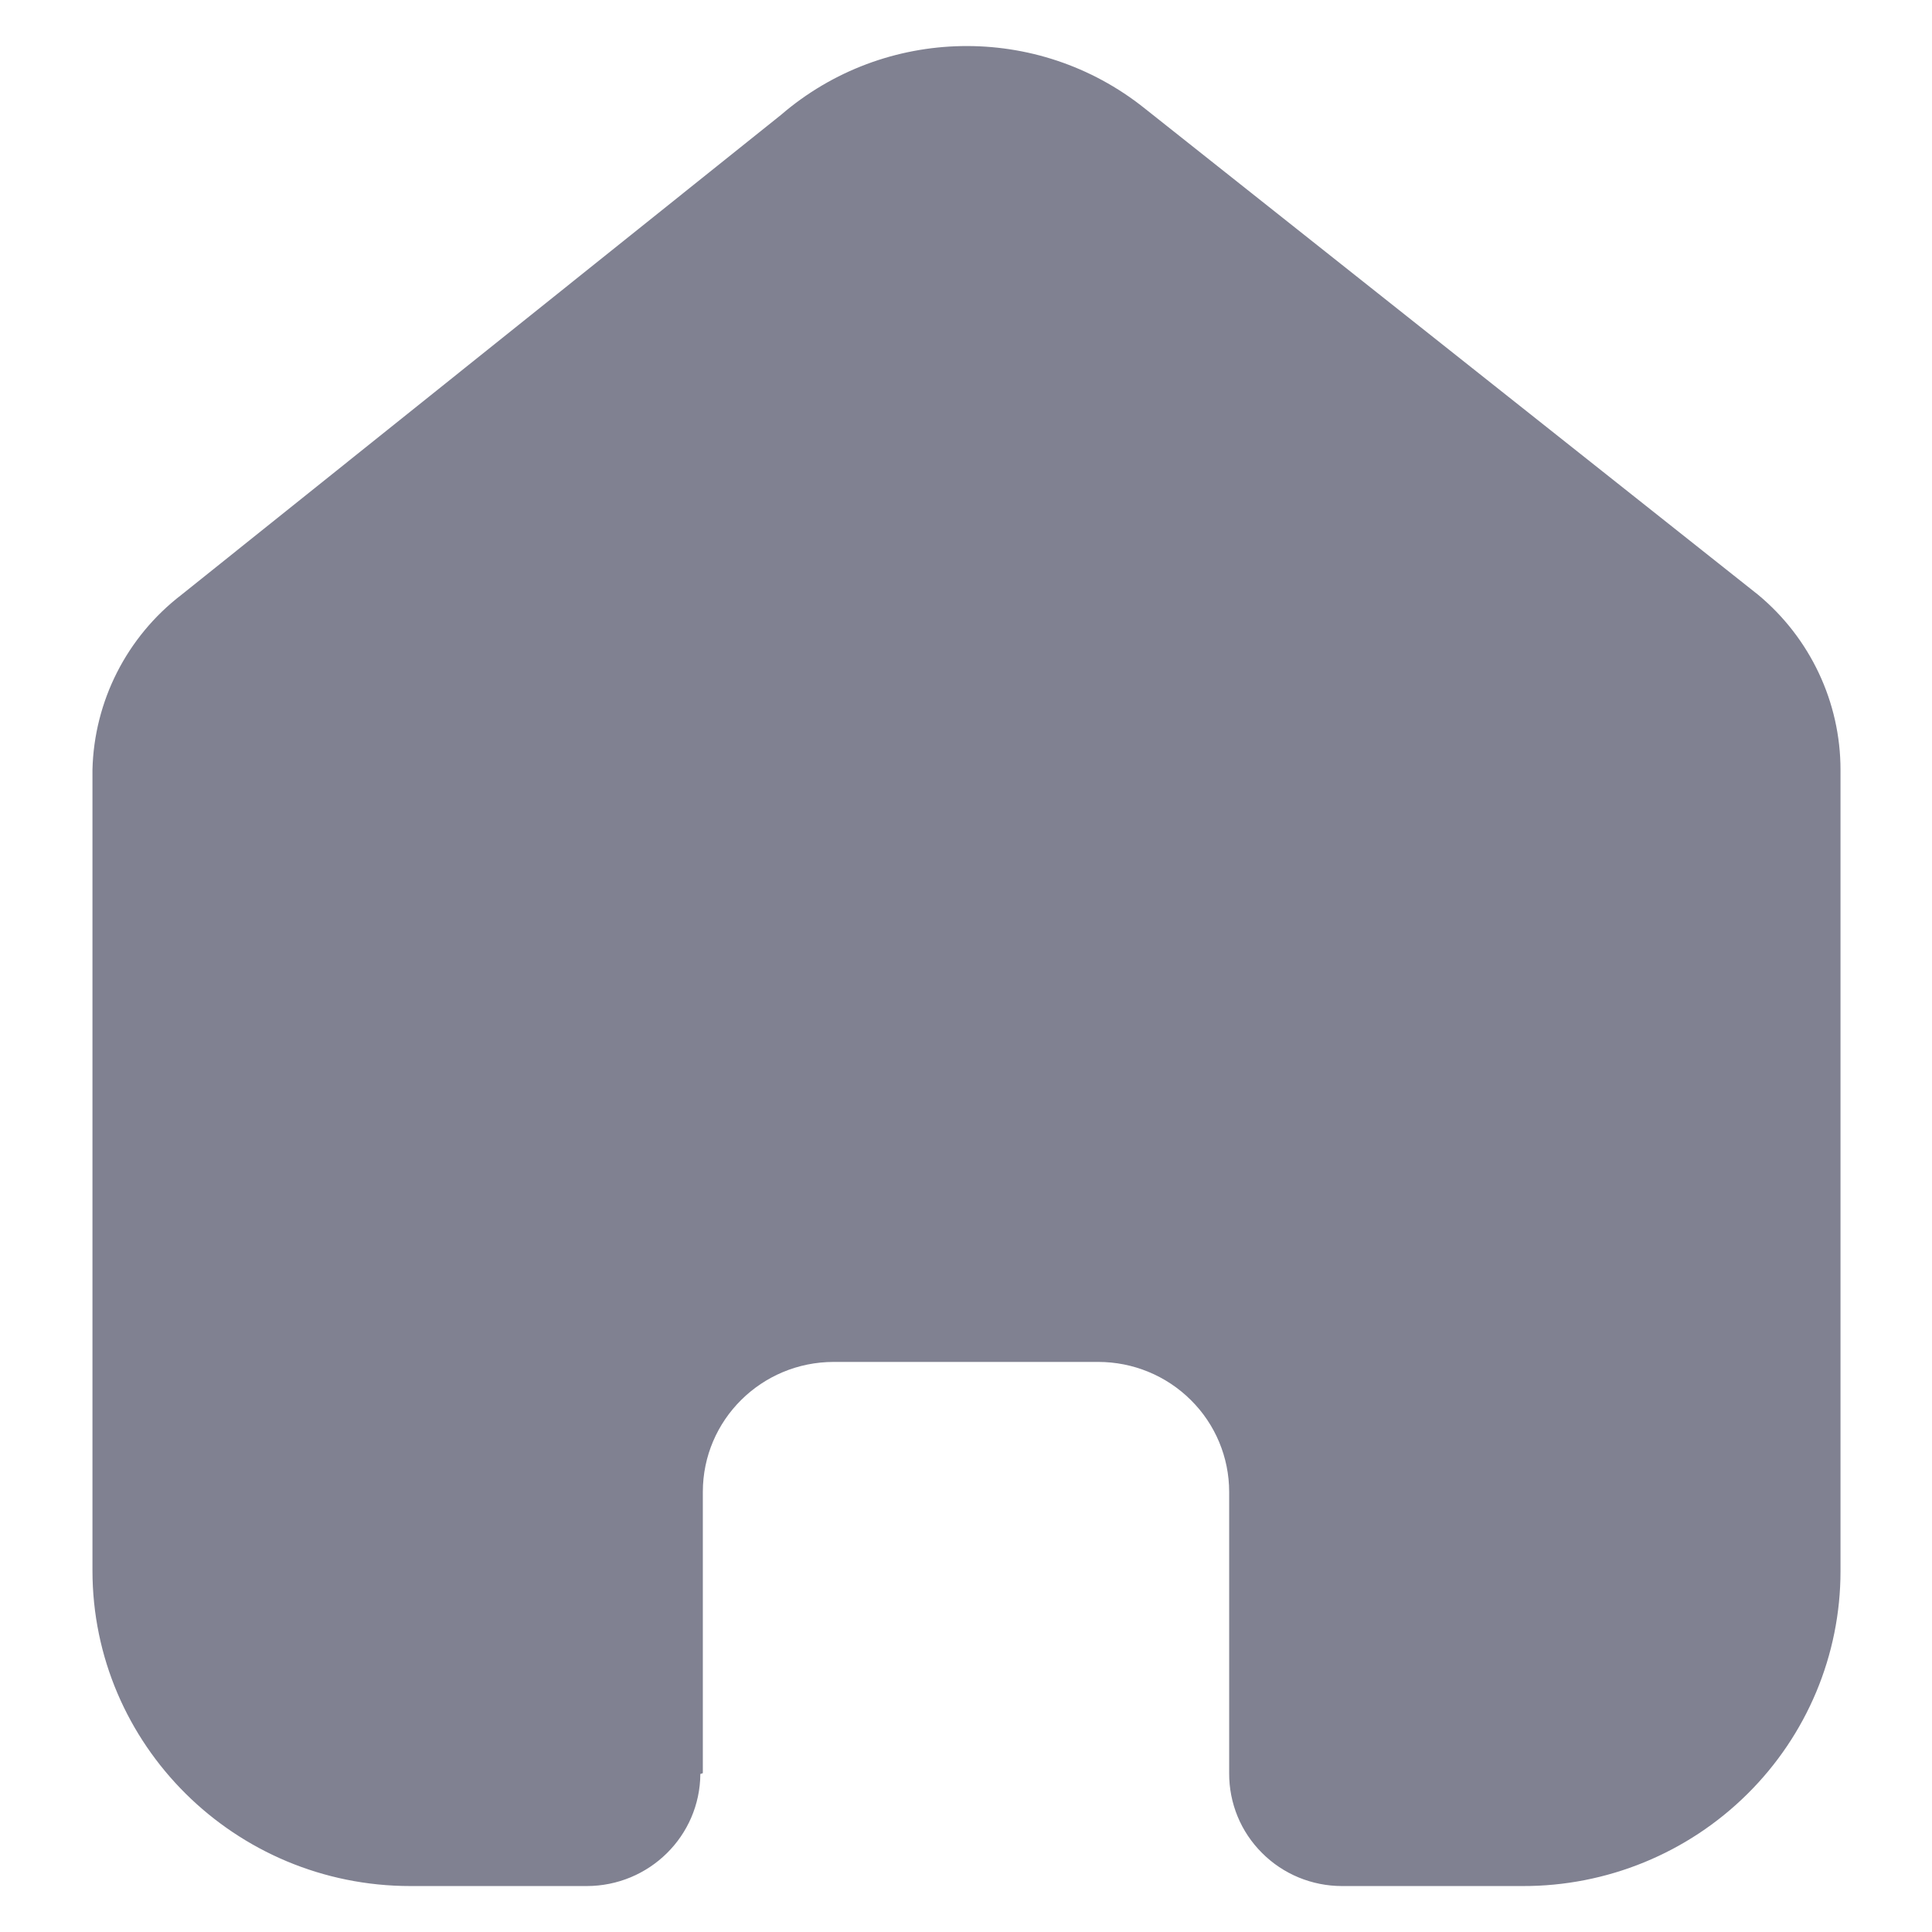
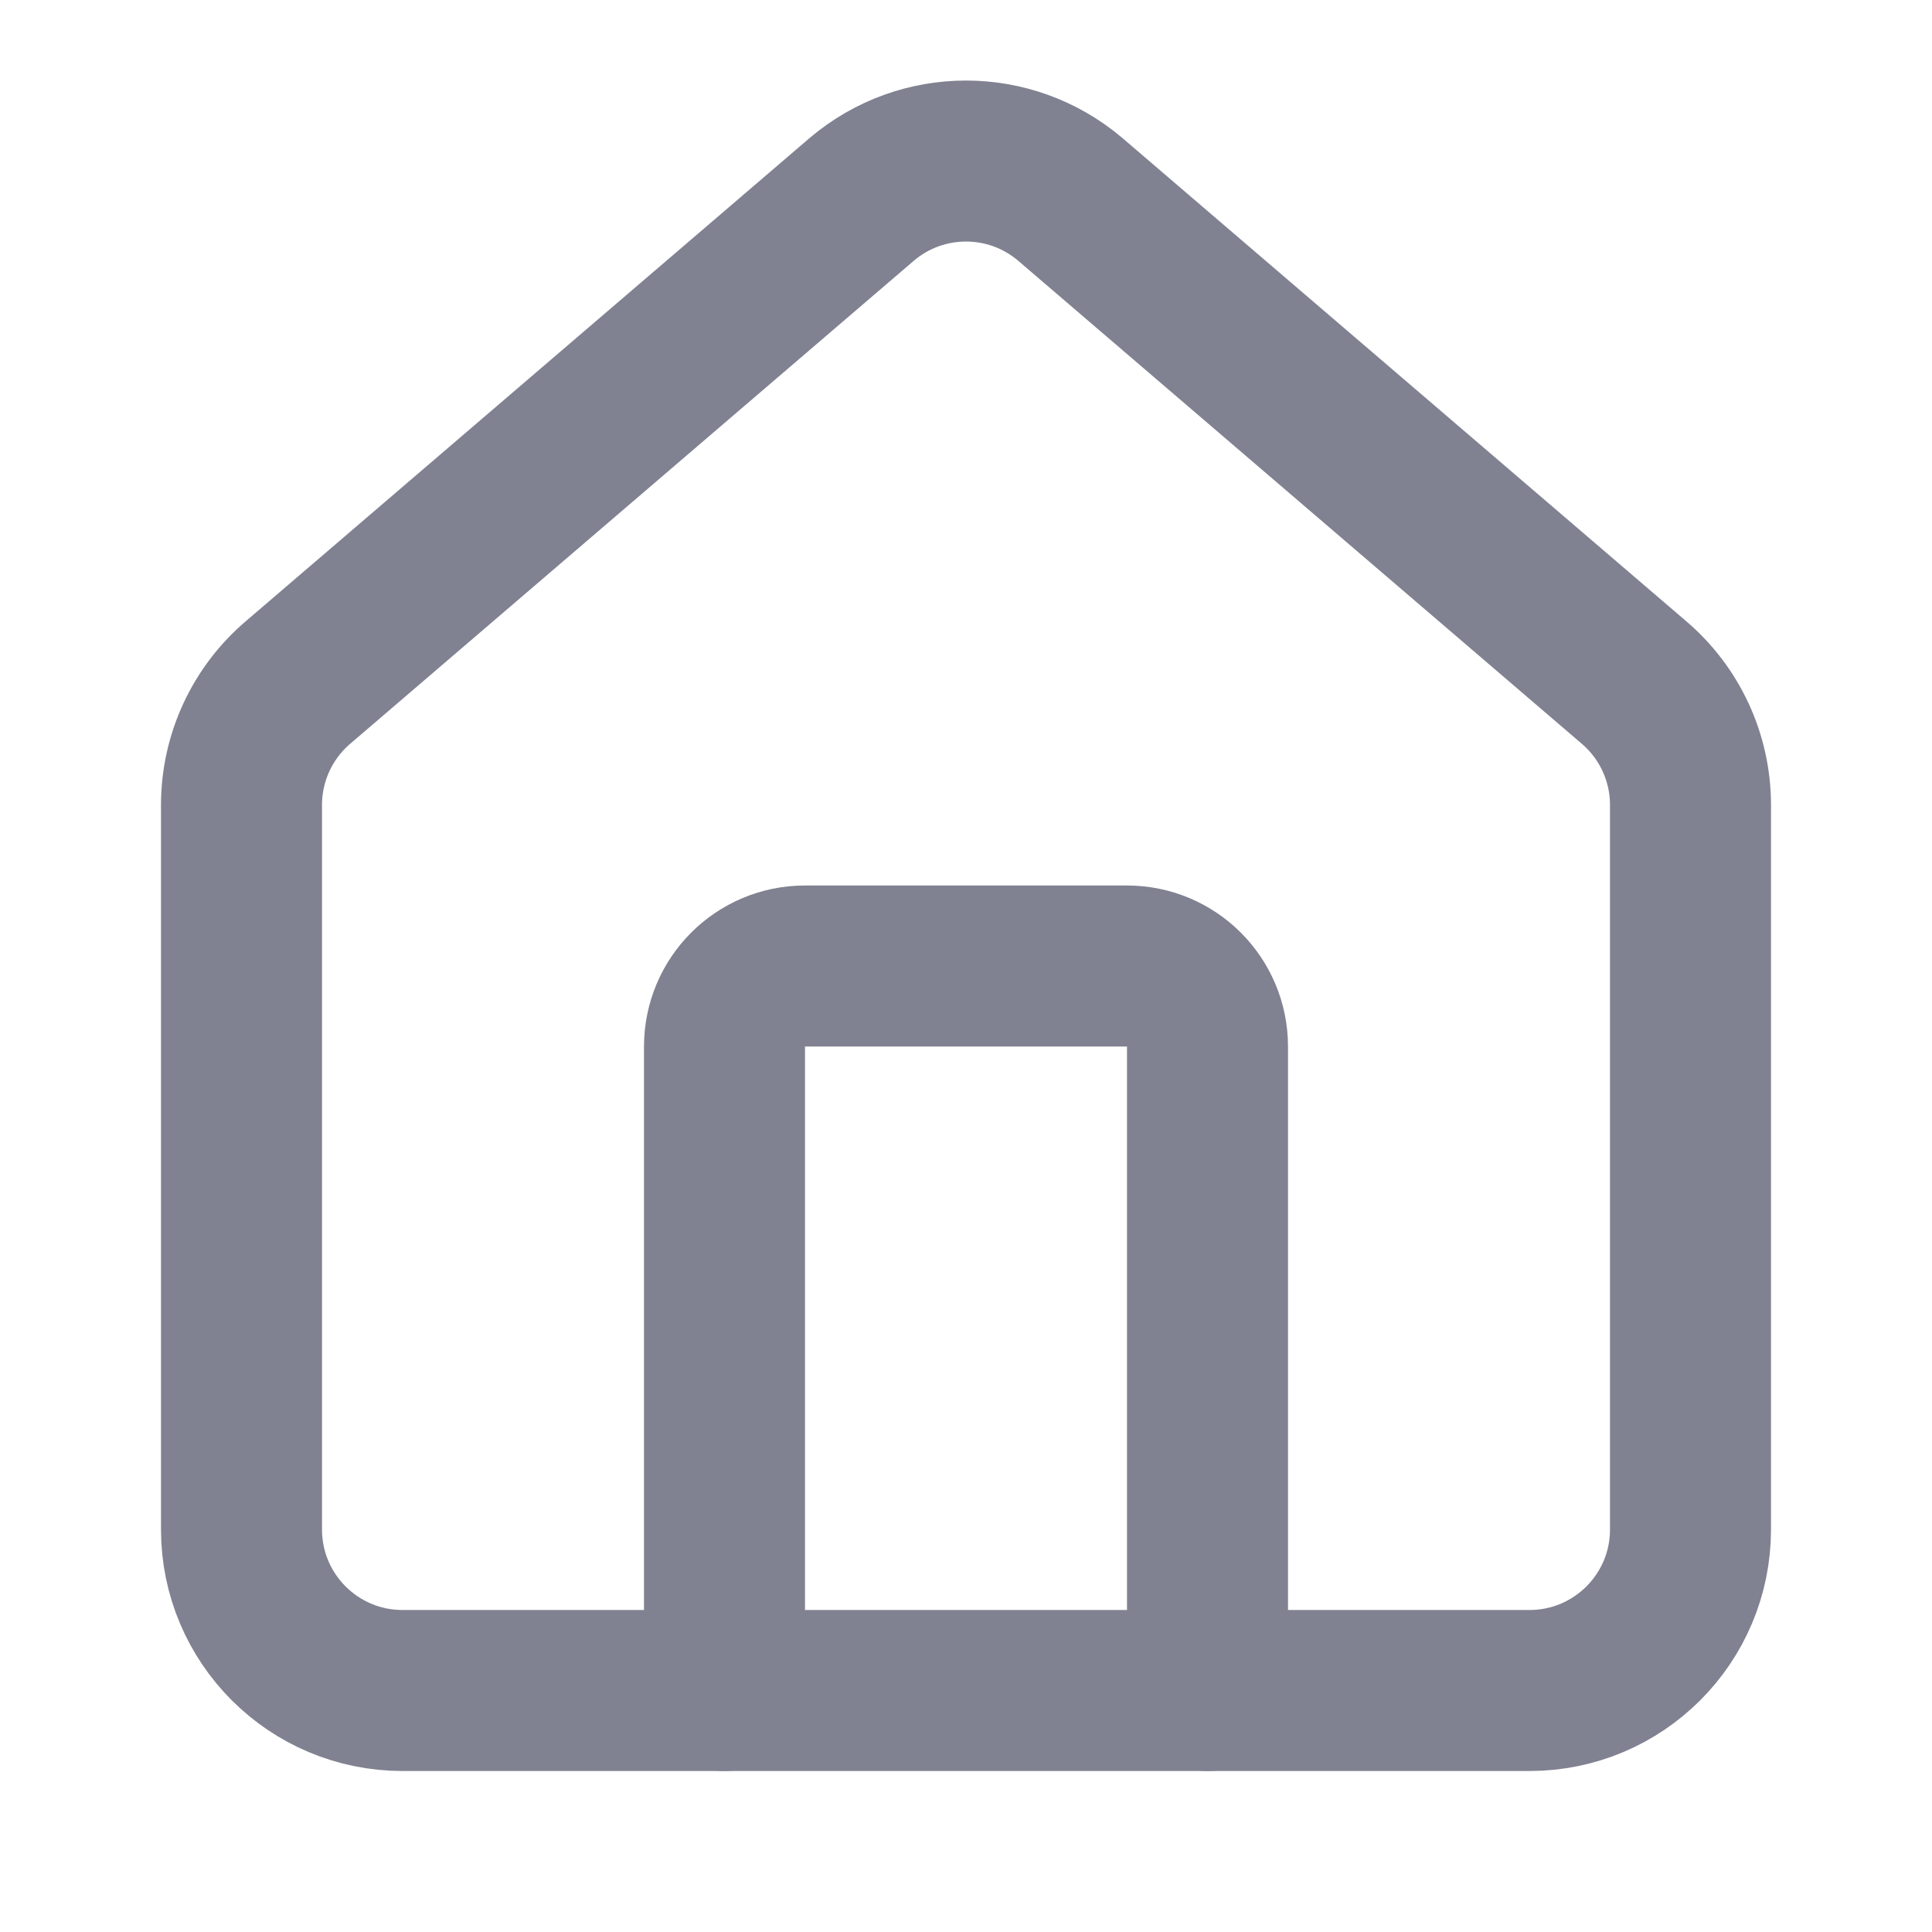
- <svg xmlns="http://www.w3.org/2000/svg" width="14" height="14" viewBox="0 0 14 14" fill="#808191">
-   <path d="M5.093 12.849V10.811C5.093 10.29 5.518 9.869 6.042 9.869L7.958 9.869C8.21 9.869 8.451 9.968 8.629 10.145C8.807 10.321 8.907 10.561 8.907 10.811V12.849C8.906 13.066 8.991 13.274 9.145 13.427C9.298 13.581 9.507 13.667 9.725 13.667H11.033C11.643 13.669 12.229 13.429 12.661 13.001C13.094 12.573 13.337 11.992 13.337 11.386V5.578C13.337 5.089 13.118 4.624 12.74 4.31L8.293 0.784C7.519 0.166 6.411 0.186 5.66 0.832L1.315 4.31C0.918 4.615 0.682 5.081 0.67 5.578V11.38C0.67 12.643 1.702 13.667 2.974 13.667H4.251C4.704 13.667 5.072 13.305 5.075 12.855L5.093 12.849Z" fill="#808191" />
+ <svg xmlns="http://www.w3.org/2000/svg" width="24" height="24" viewBox="0 0 24 24" fill="none" stroke="#808191" stroke-width="2" stroke-linecap="round" stroke-linejoin="round" class="lucide lucide-house-icon lucide-house">
+   <path d="M15 21v-8a1 1 0 0 0-1-1h-4a1 1 0 0 0-1 1v8" />
+   <path d="M3 10a2 2 0 0 1 .709-1.528l7-5.999a2 2 0 0 1 2.582 0l7 5.999A2 2 0 0 1 21 10v9a2 2 0 0 1-2 2H5a2 2 0 0 1-2-2z" />
</svg>
